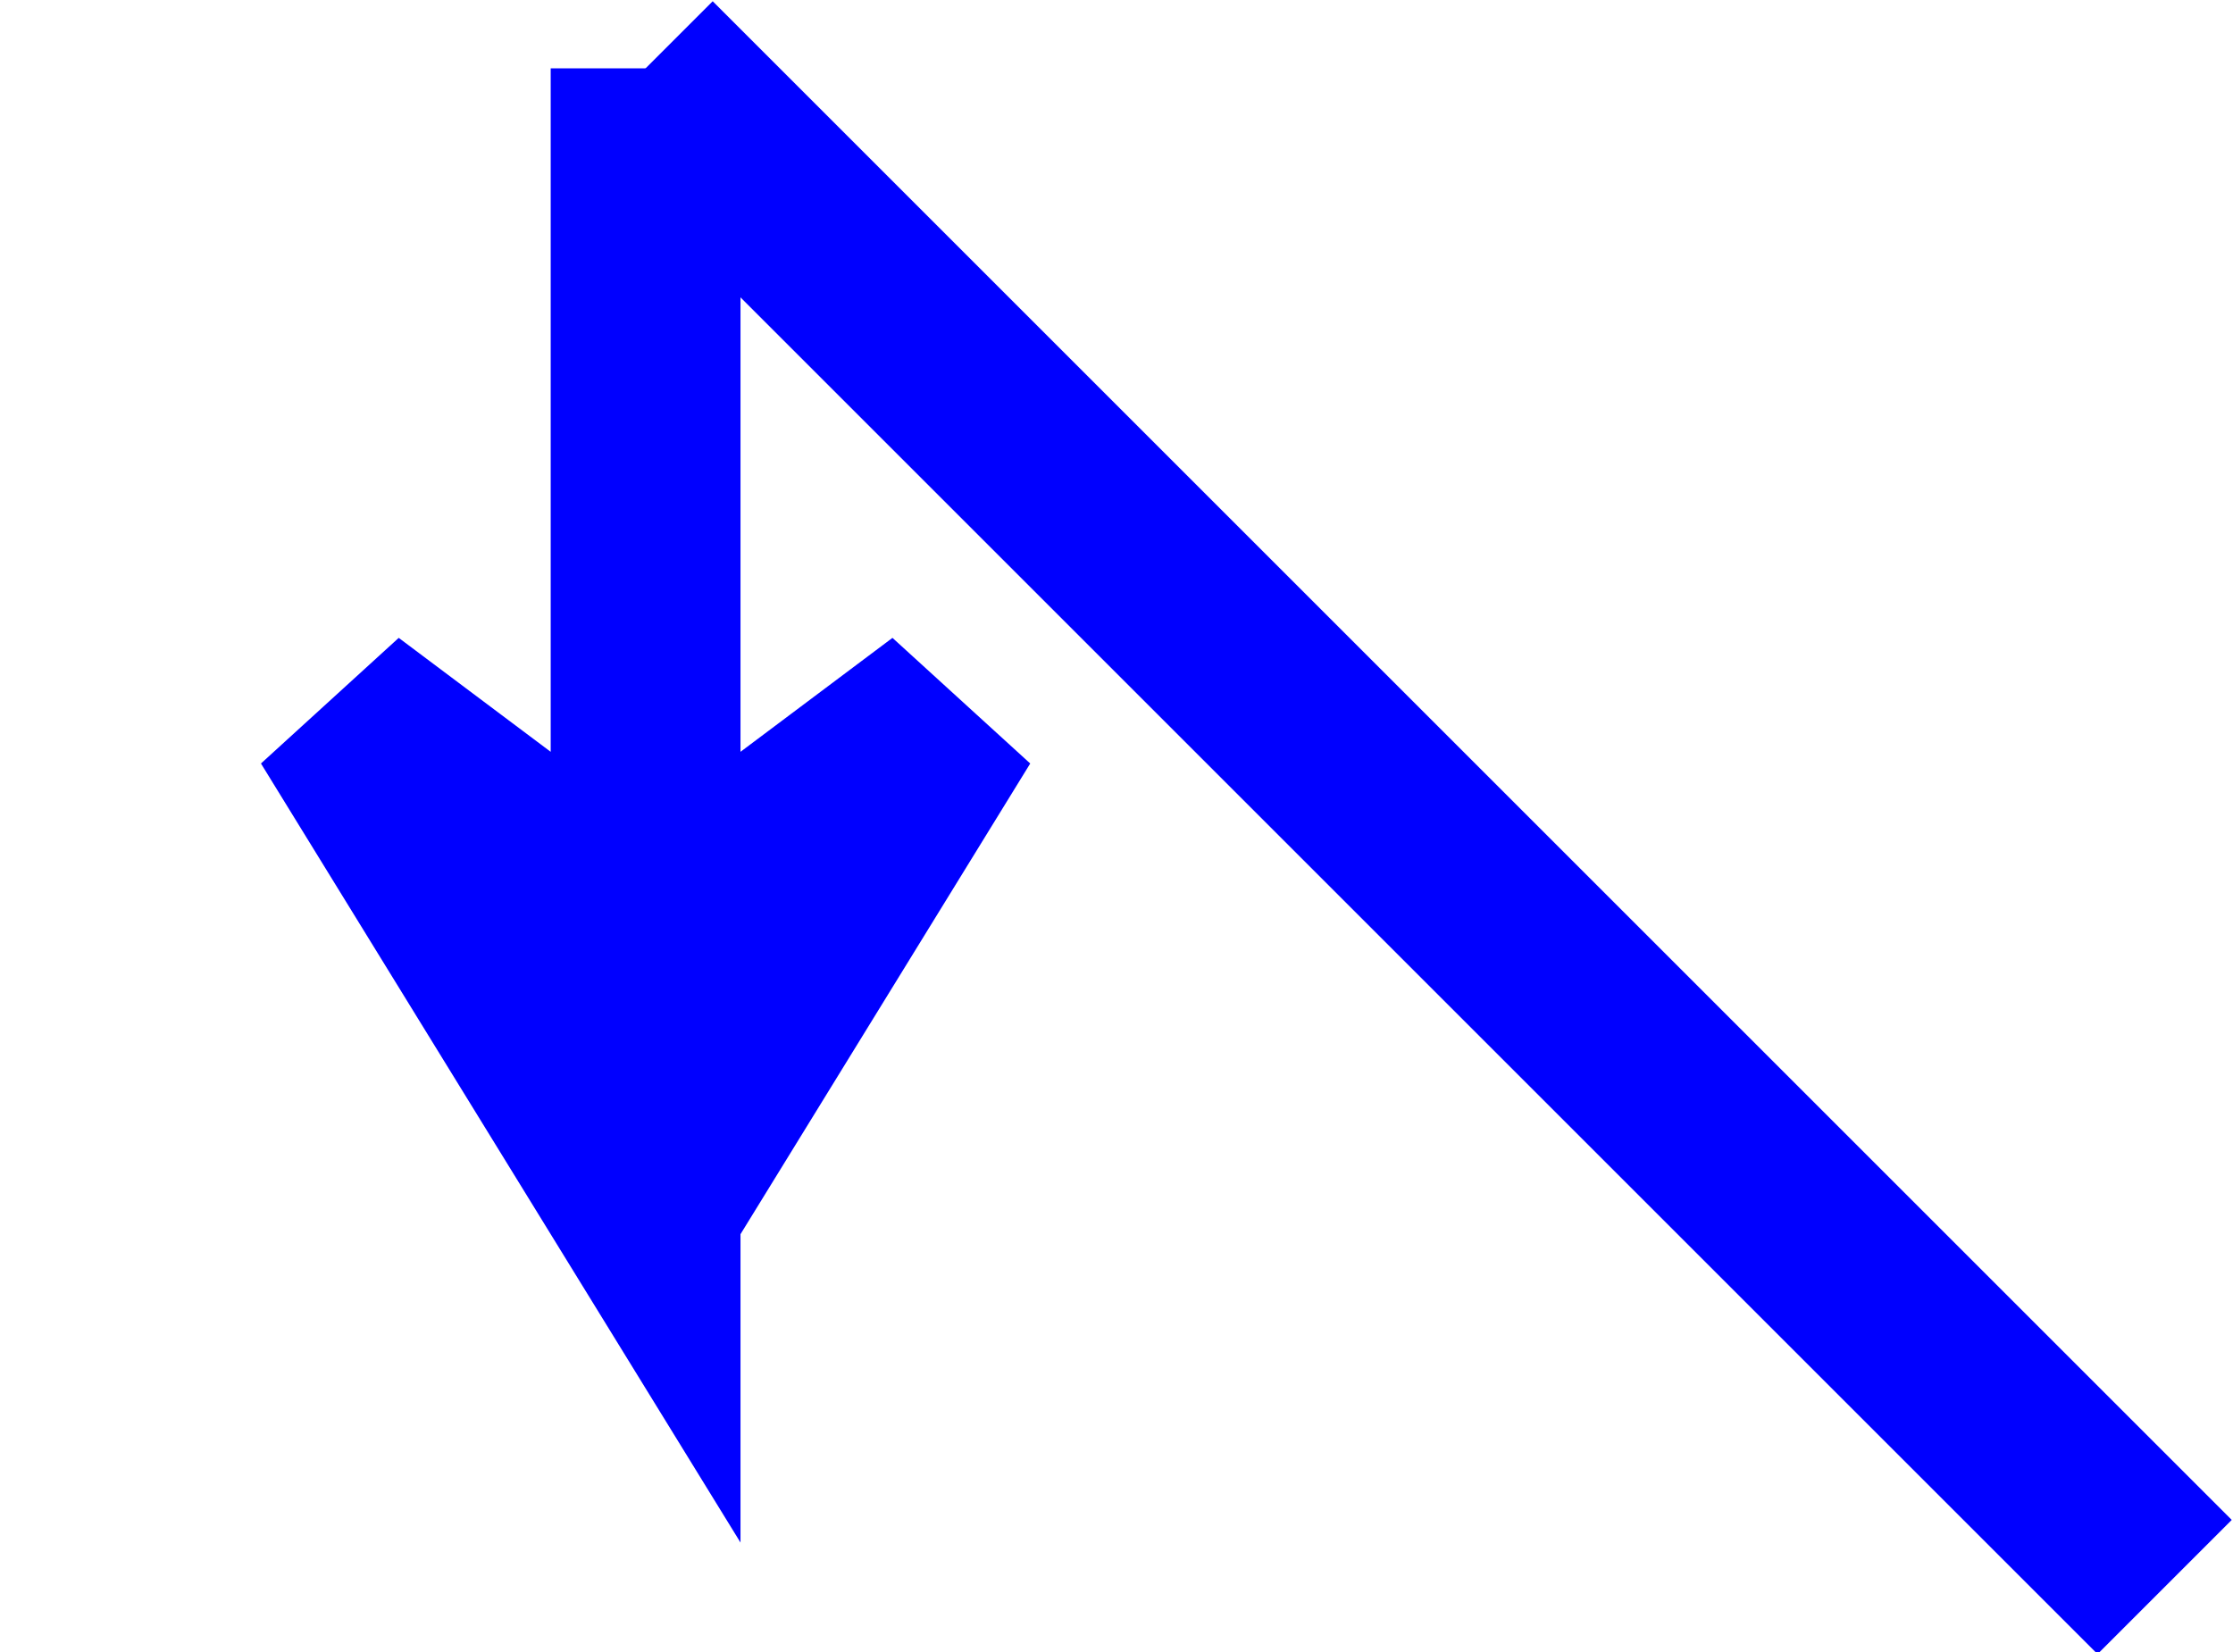
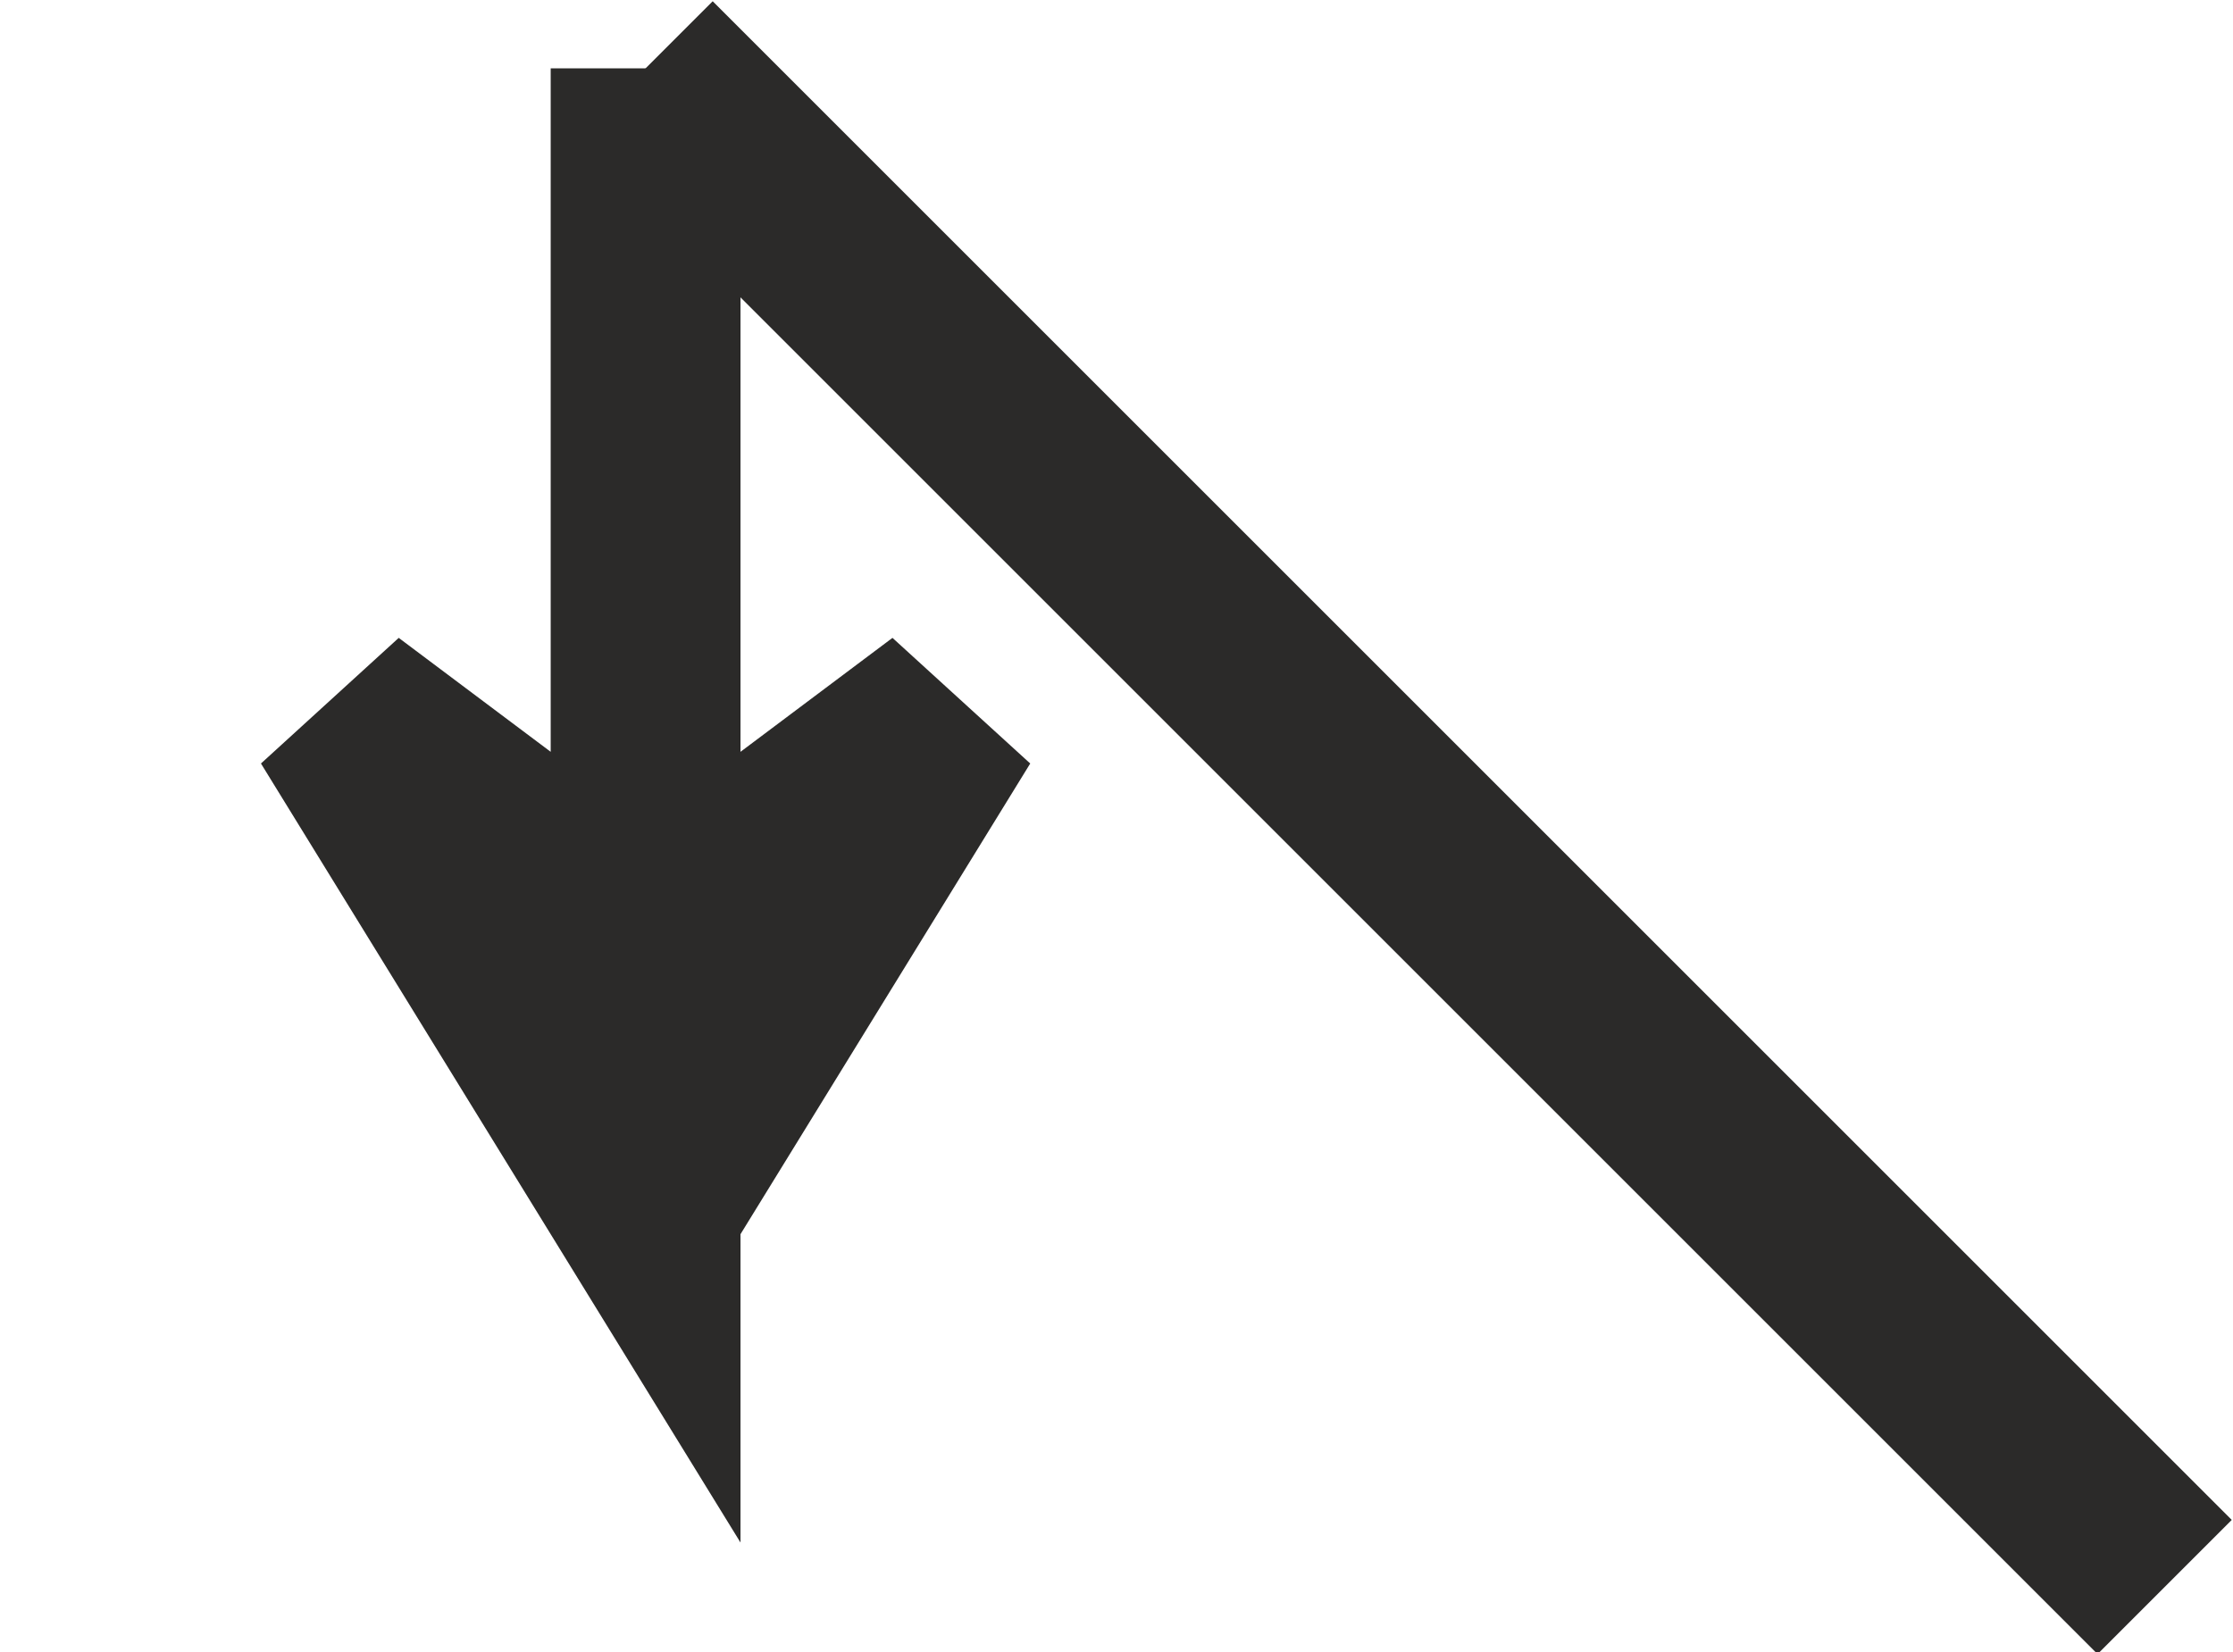
<svg xmlns="http://www.w3.org/2000/svg" xml:space="preserve" width="100%" height="100%" style="shape-rendering:geometricPrecision; text-rendering:geometricPrecision; image-rendering:optimizeQuality; fill-rule:evenodd; clip-rule:evenodd" viewBox="0 0 588 435">
  <defs>
    <style type="text/css">
   
-     .str0 {stroke:blue;stroke-width:49.98}
+     .str0 {stroke:#2B2A29;stroke-width:49.98}
    .fil0 {fill:none}
   
  </style>
  </defs>
  <g id="Слой_x0020_1">
    <polyline class="fil0 str0" points="170,18 170,318 90,188 170,248 250,188 170,318 " />
    <line class="fil0 str0" x1="570" y1="418" x2="170" y2="18" />
  </g>
</svg>
